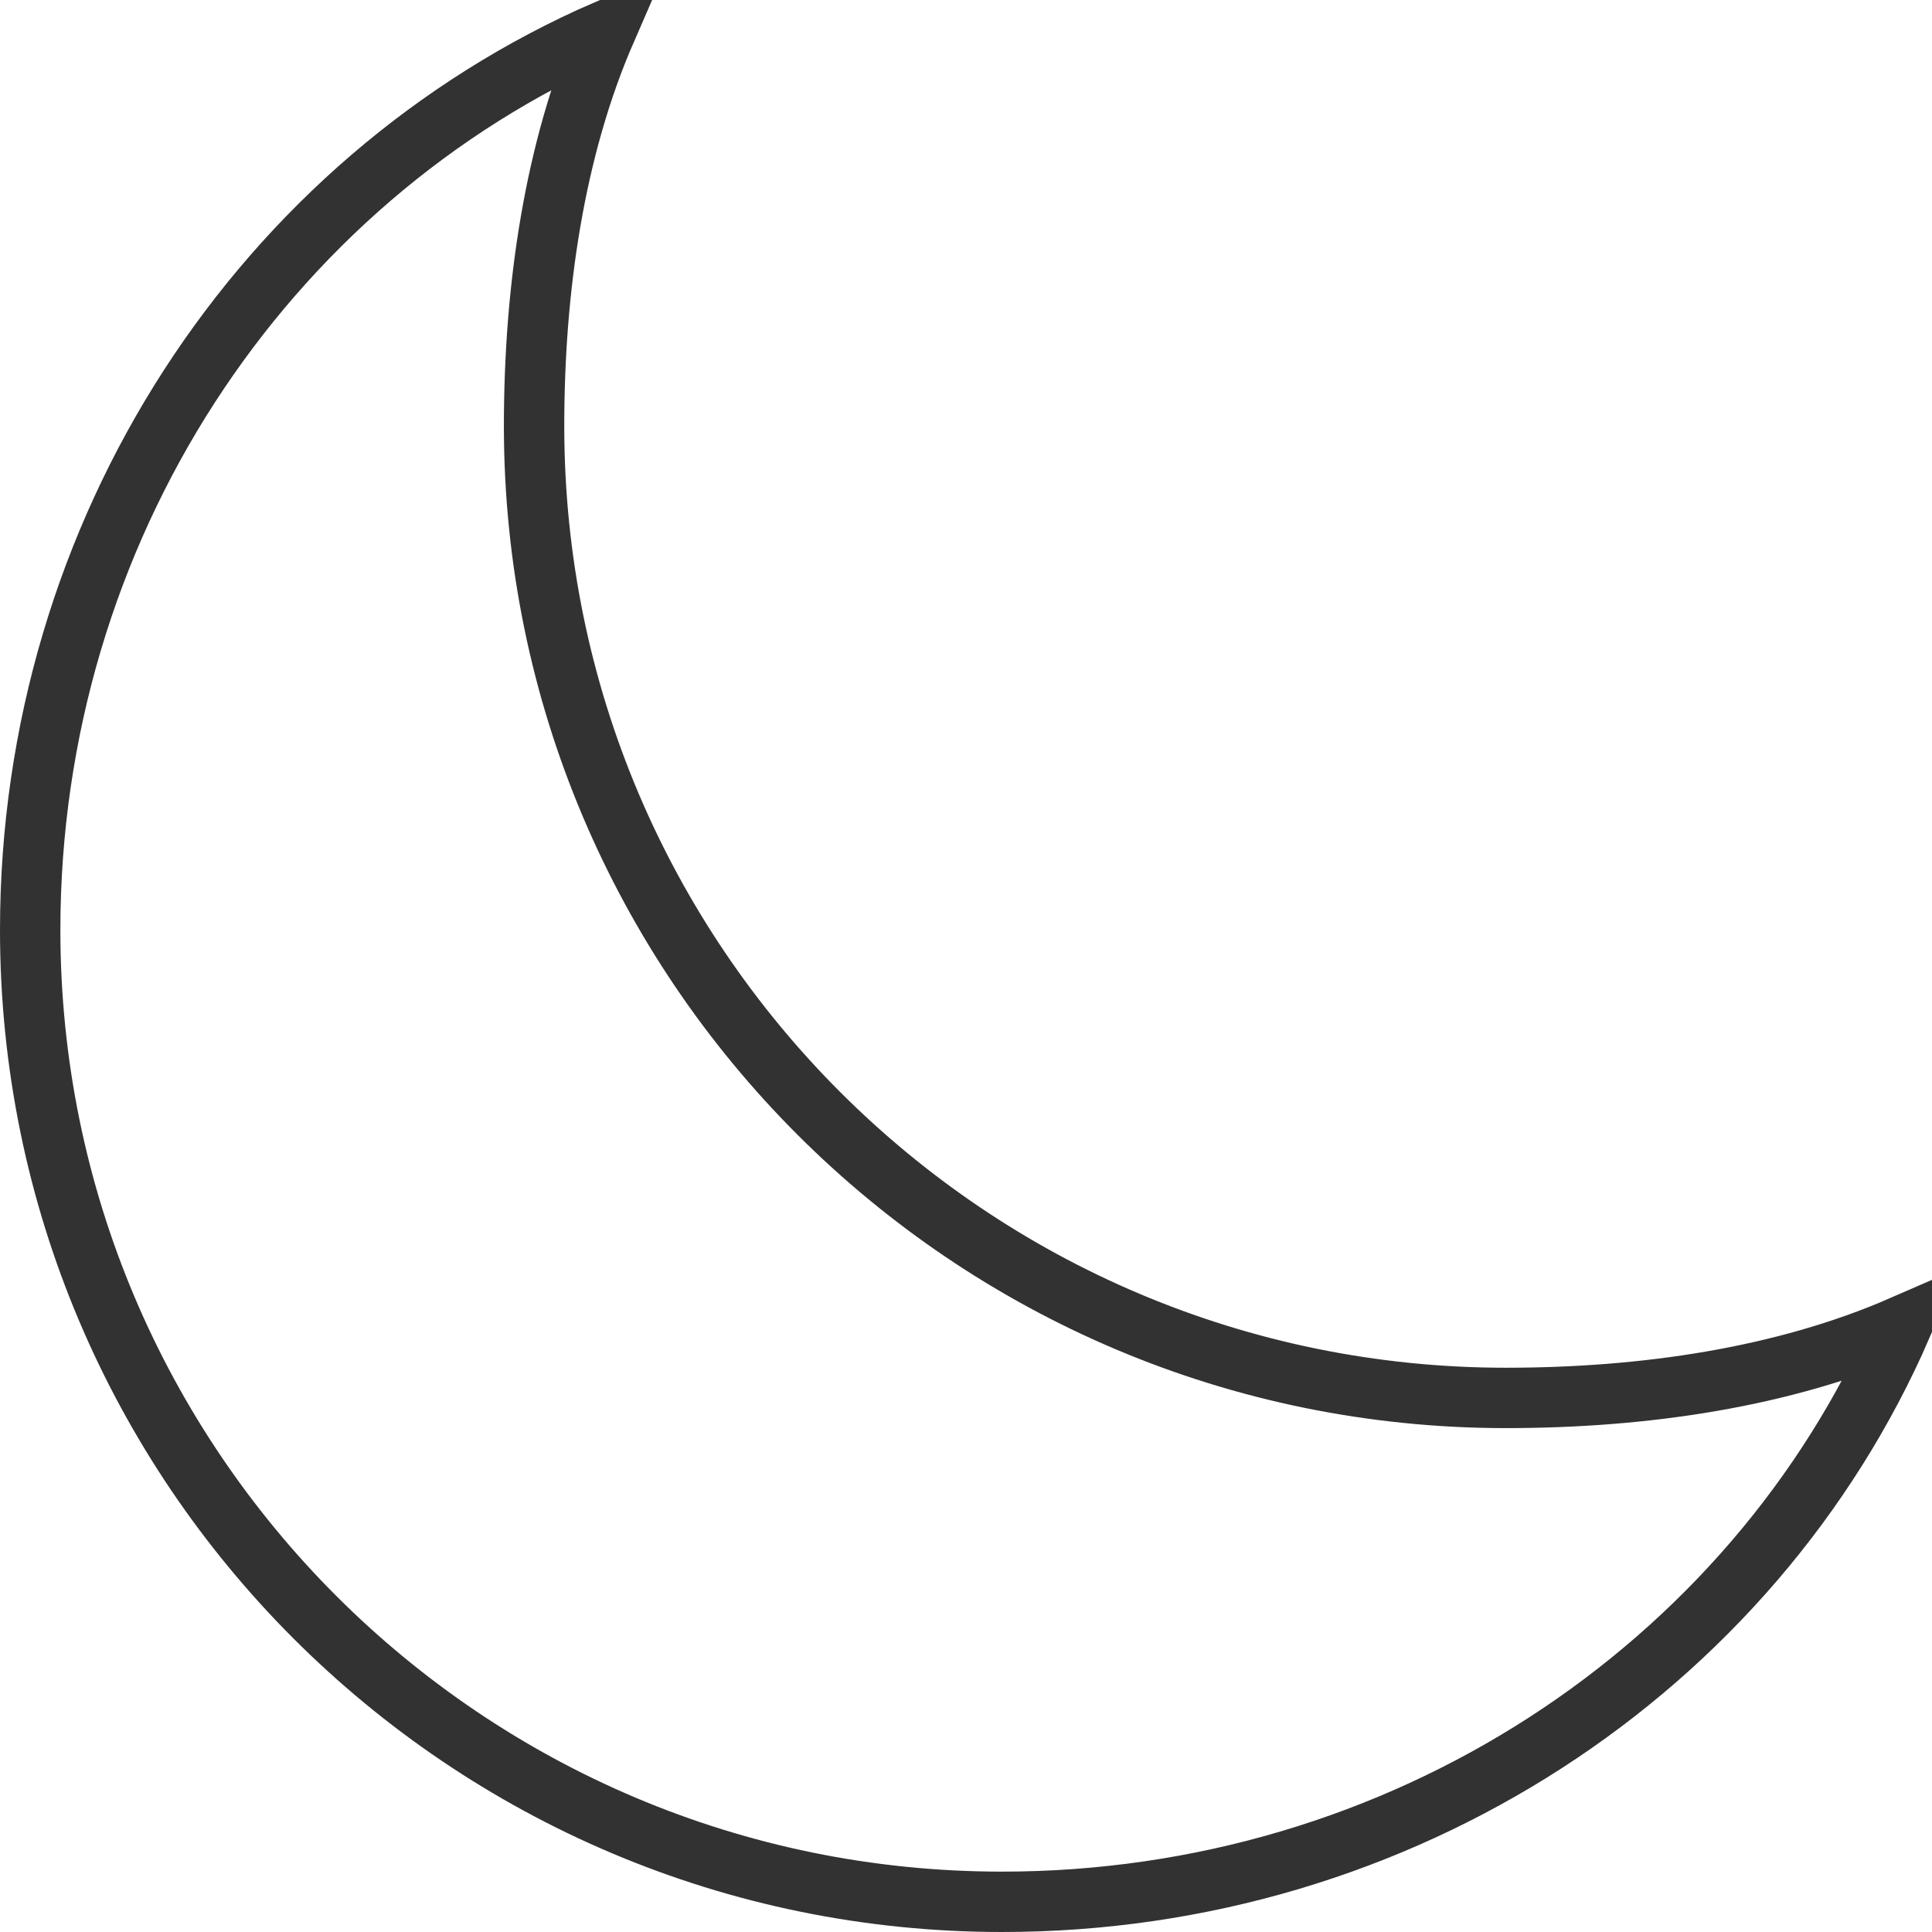
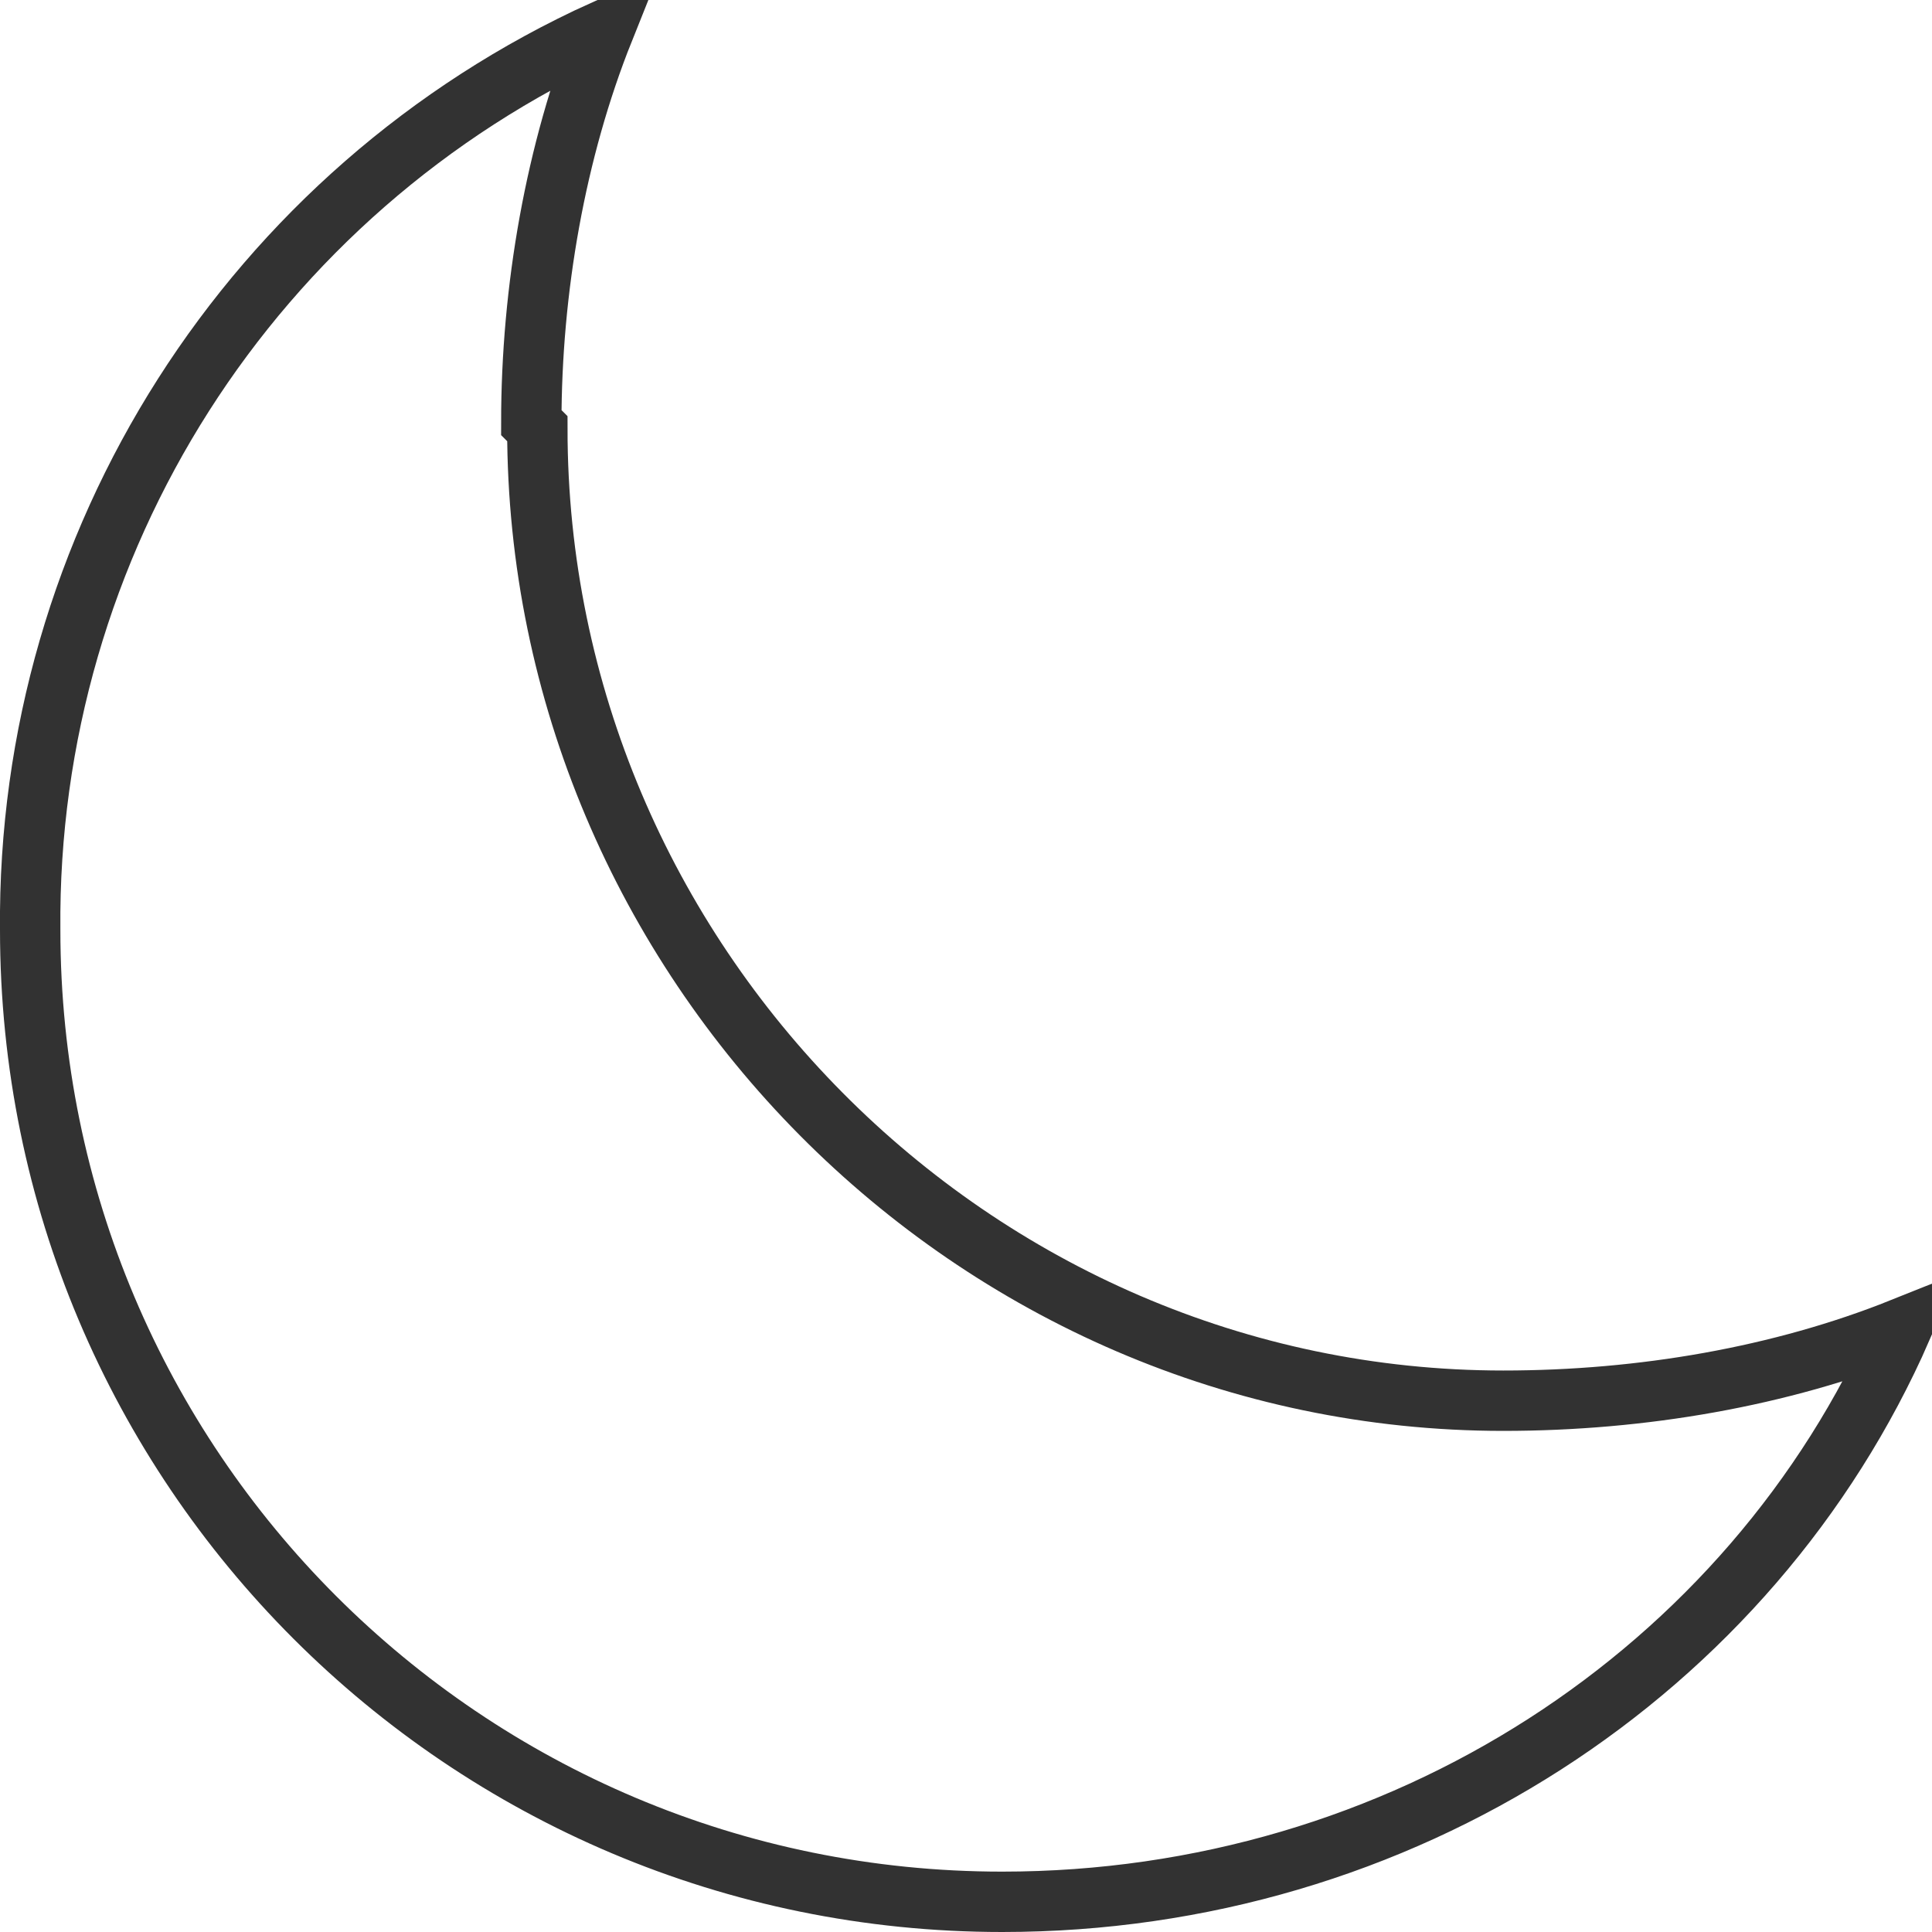
- <svg xmlns="http://www.w3.org/2000/svg" xmlns:xlink="http://www.w3.org/1999/xlink" width="32px" height="32px" viewBox="0 0 32 32" version="1.1">
+ <svg xmlns="http://www.w3.org/2000/svg" width="32" height="32">
  <defs>
-     <path d="M8.346 6.558C8.346 4.276 8.682 1.967 9.538 0C3.843 2.479 0 8.295 0 14.904C0 23.793 7.207 31 16.096 31C22.704 31 28.521 27.157 31 21.462C29.033 22.318 26.724 22.654 24.442 22.654C15.553 22.654 8.346 15.447 8.346 6.558L8.346 6.558L8.346 6.558Z" transform="translate(0.5 0.5)" id="path_1" />
-     <clipPath id="mask_1">
-       <use xlink:href="#path_1" />
-     </clipPath>
+     <path d="M8.3 6.6c0-2.3.4-4.6 1.2-6.6A16.2 16.2 0 0 0 0 14.9C0 23.8 7.2 31 16.1 31c6.6 0 12.4-3.8 14.9-9.5-2 .8-4.3 1.2-6.6 1.2-8.8 0-16-7.3-16-16.1Z" transform="translate(.5 .5)" id="a" />
  </defs>
-   <path d="M8.346 6.558C8.346 4.276 8.682 1.967 9.538 0C3.843 2.479 0 8.295 0 14.904C0 23.793 7.207 31 16.096 31C22.704 31 28.521 27.157 31 21.462C29.033 22.318 26.724 22.654 24.442 22.654C15.553 22.654 8.346 15.447 8.346 6.558L8.346 6.558L8.346 6.558Z" transform="translate(0.5 0.5)" id="path_1" fill="none" fill-rule="evenodd" stroke="#323232" stroke-width="1" />
+   <path d="M8.8 7c0-2.2.4-4.5 1.2-6.5A16.2 16.2 0 0 0 .5 15.4c0 8.9 7.2 16.1 16.1 16.1 6.6 0 12.4-3.8 14.9-9.5-2 .8-4.3 1.2-6.6 1.2-8.8 0-16-7.3-16-16.1Z" fill="none" stroke="#323232" />
</svg>
